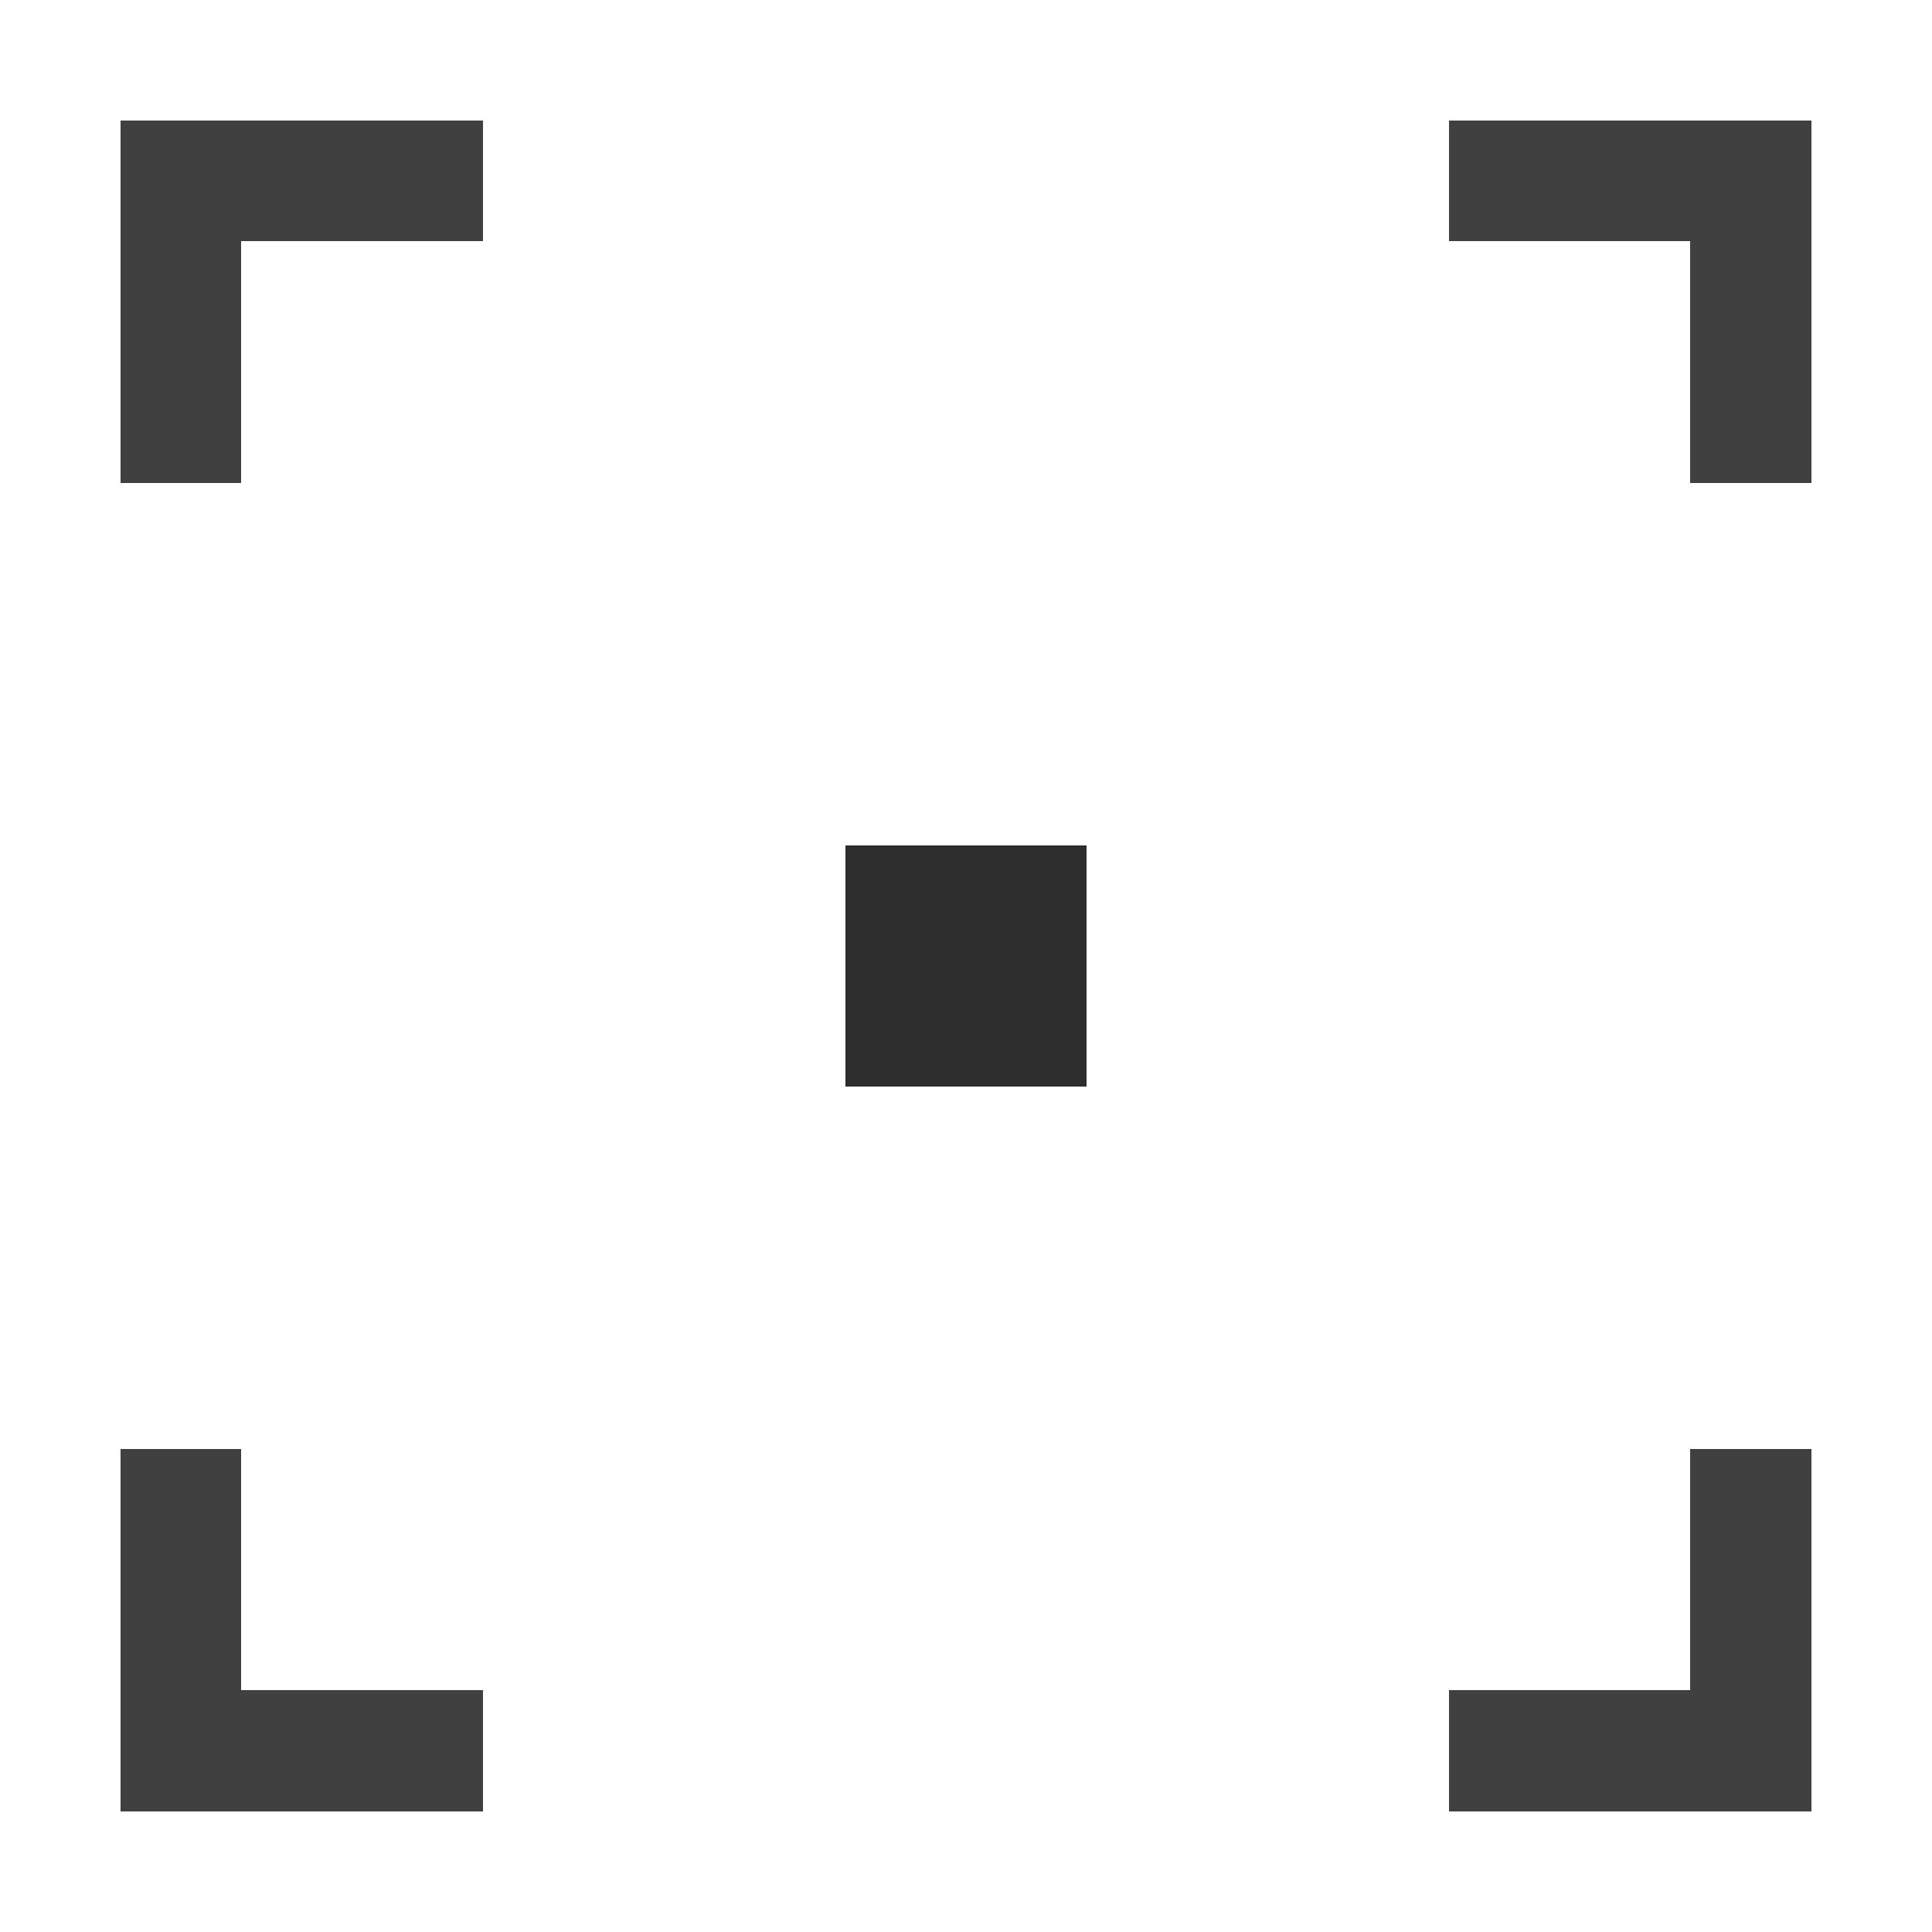
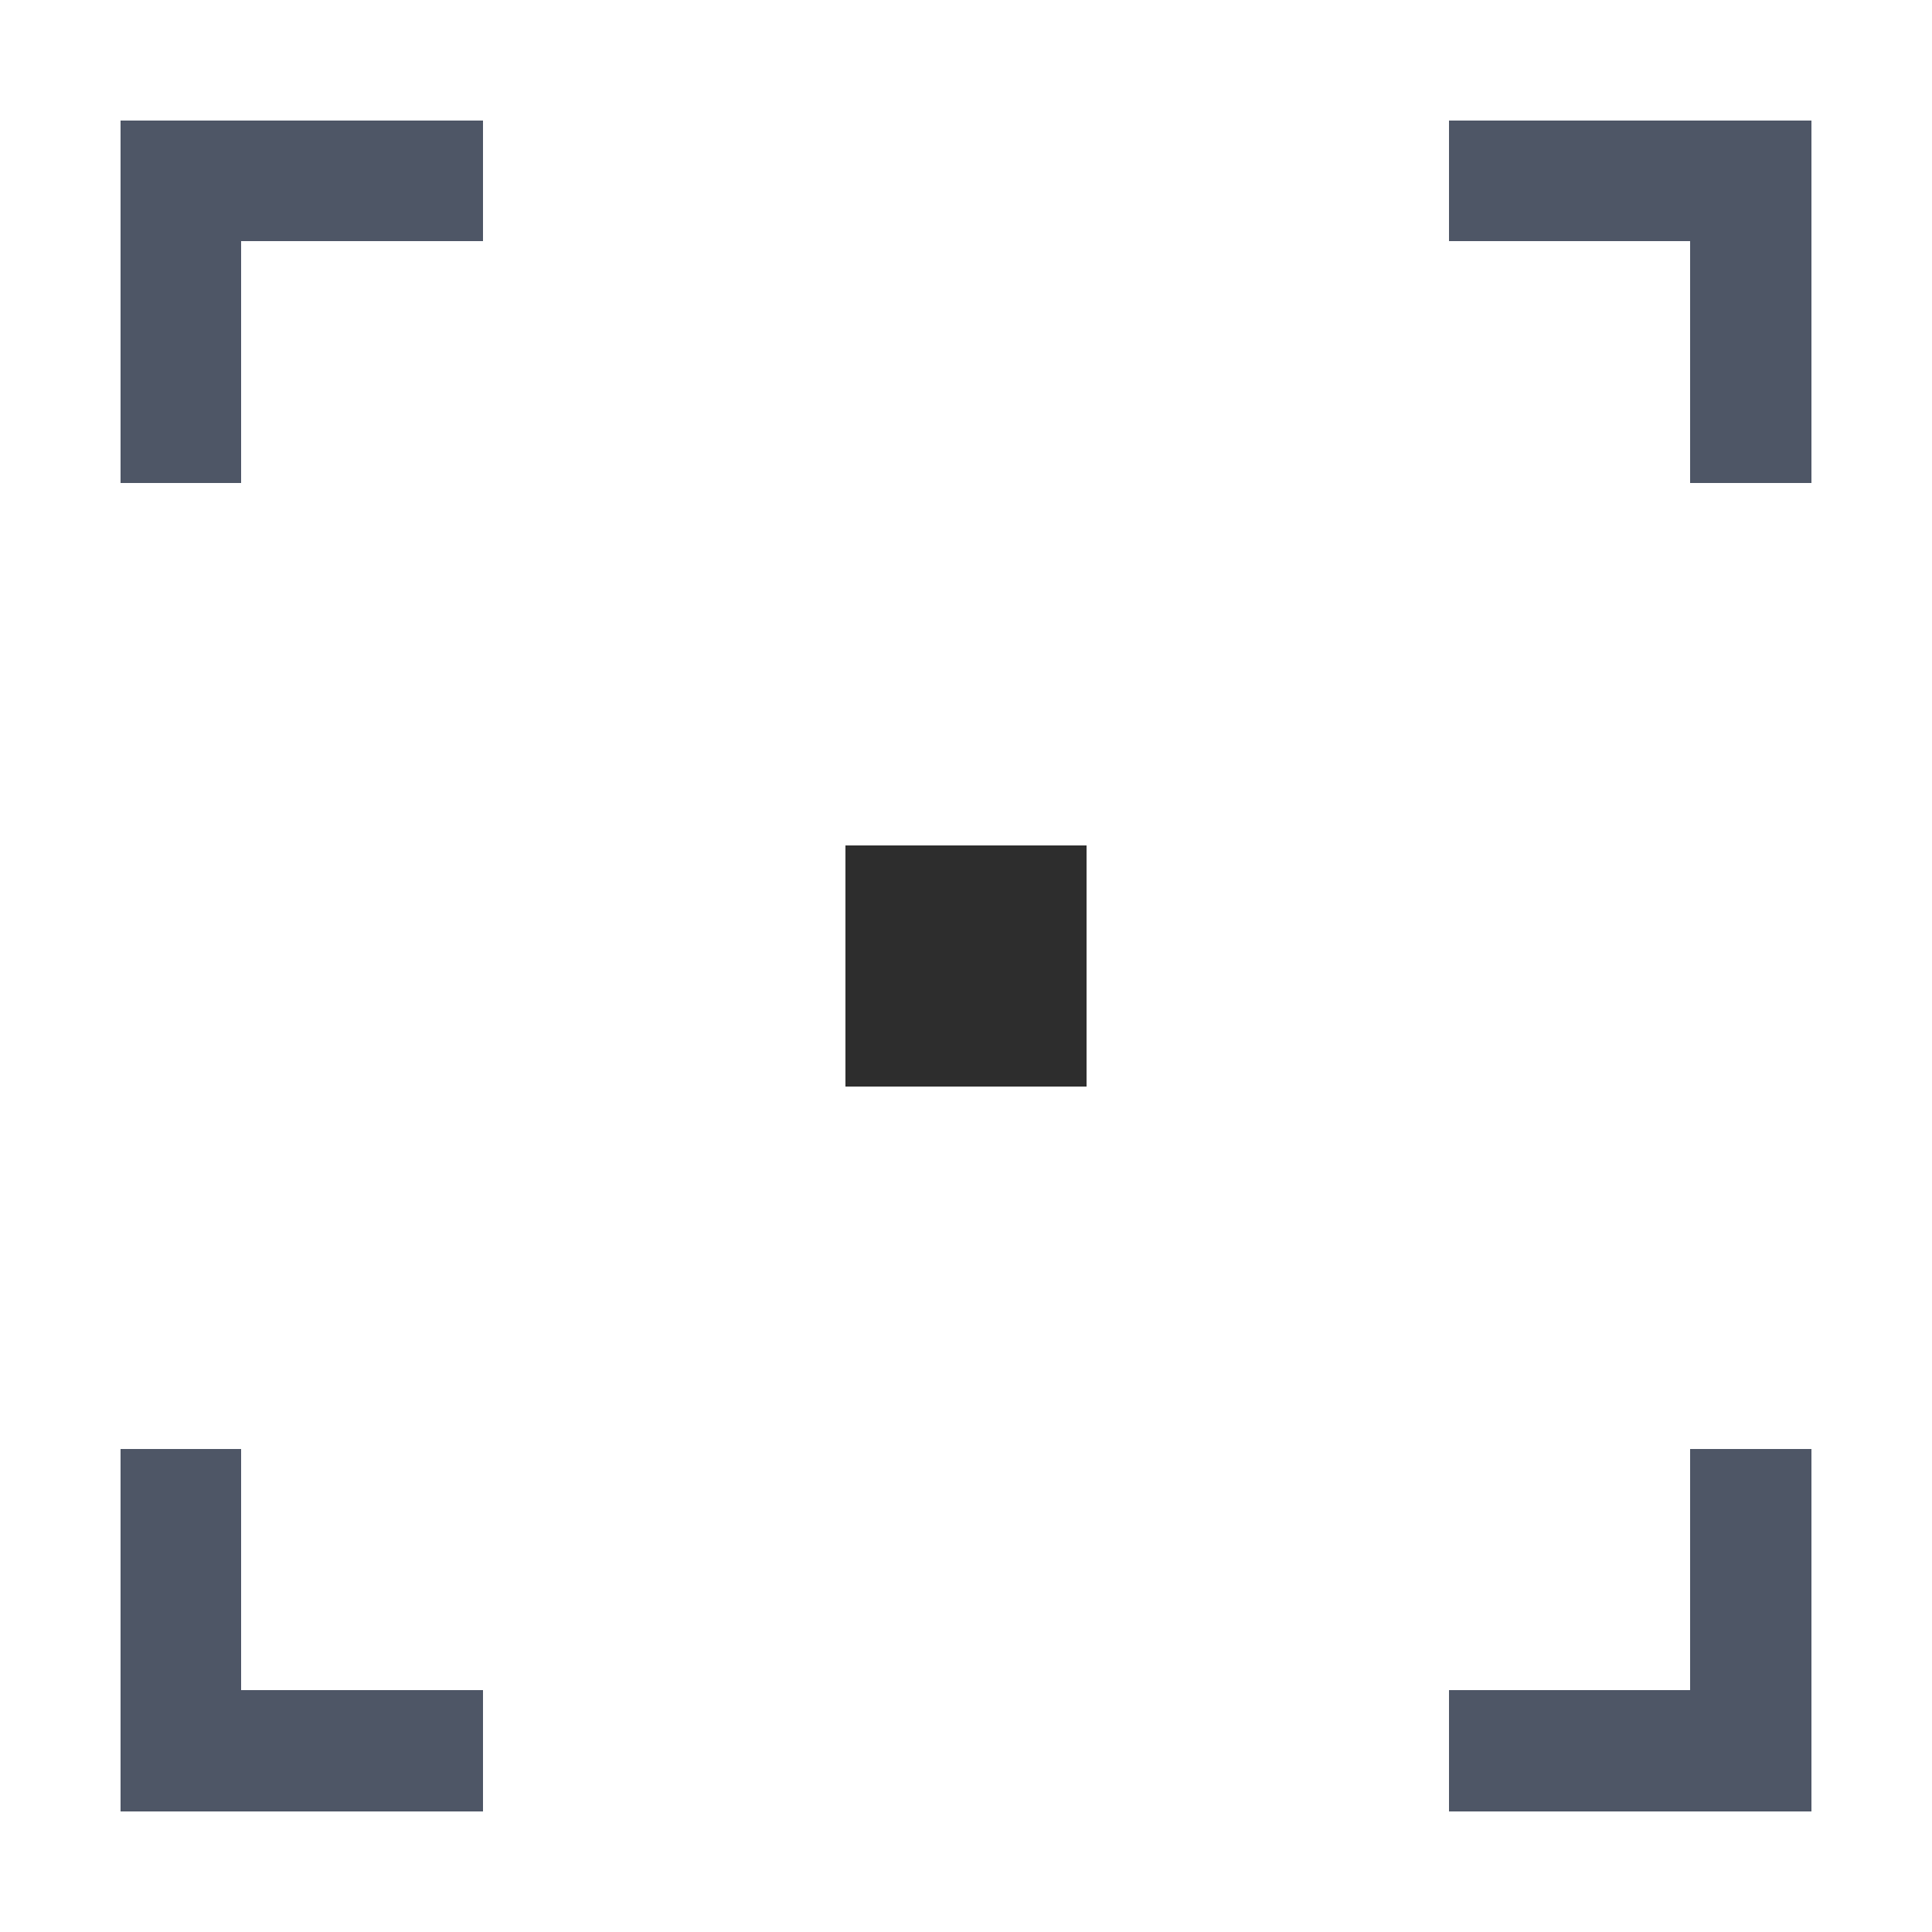
<svg xmlns="http://www.w3.org/2000/svg" viewBox="0 0 16 16" width="128" height="128" shape-rendering="crispEdges">
-   <rect x="1" y="1" width="3" height="1" fill="#404040" />
-   <rect x="1" y="2" width="1" height="2" fill="#404040" />
-   <rect x="12" y="1" width="3" height="1" fill="#404040" />
-   <rect x="14" y="2" width="1" height="2" fill="#404040" />
-   <rect x="1" y="14" width="3" height="1" fill="#404040" />
-   <rect x="1" y="12" width="1" height="2" fill="#404040" />
-   <rect x="12" y="14" width="3" height="1" fill="#404040" />
-   <rect x="14" y="12" width="1" height="2" fill="#404040" />
+   <rect x="1" y="1" width="3" height="1" fill="#4e5666" />
+   <rect x="1" y="2" width="1" height="2" fill="#4e5666" />
+   <rect x="12" y="1" width="3" height="1" fill="#4e5666" />
+   <rect x="14" y="2" width="1" height="2" fill="#4e5666" />
+   <rect x="1" y="14" width="3" height="1" fill="#4e5666" />
+   <rect x="1" y="12" width="1" height="2" fill="#4e5666" />
+   <rect x="12" y="14" width="3" height="1" fill="#4e5666" />
+   <rect x="14" y="12" width="1" height="2" fill="#4e5666" />
  <rect x="7" y="7" width="2" height="2" fill="#2d2d2d" />
</svg>
